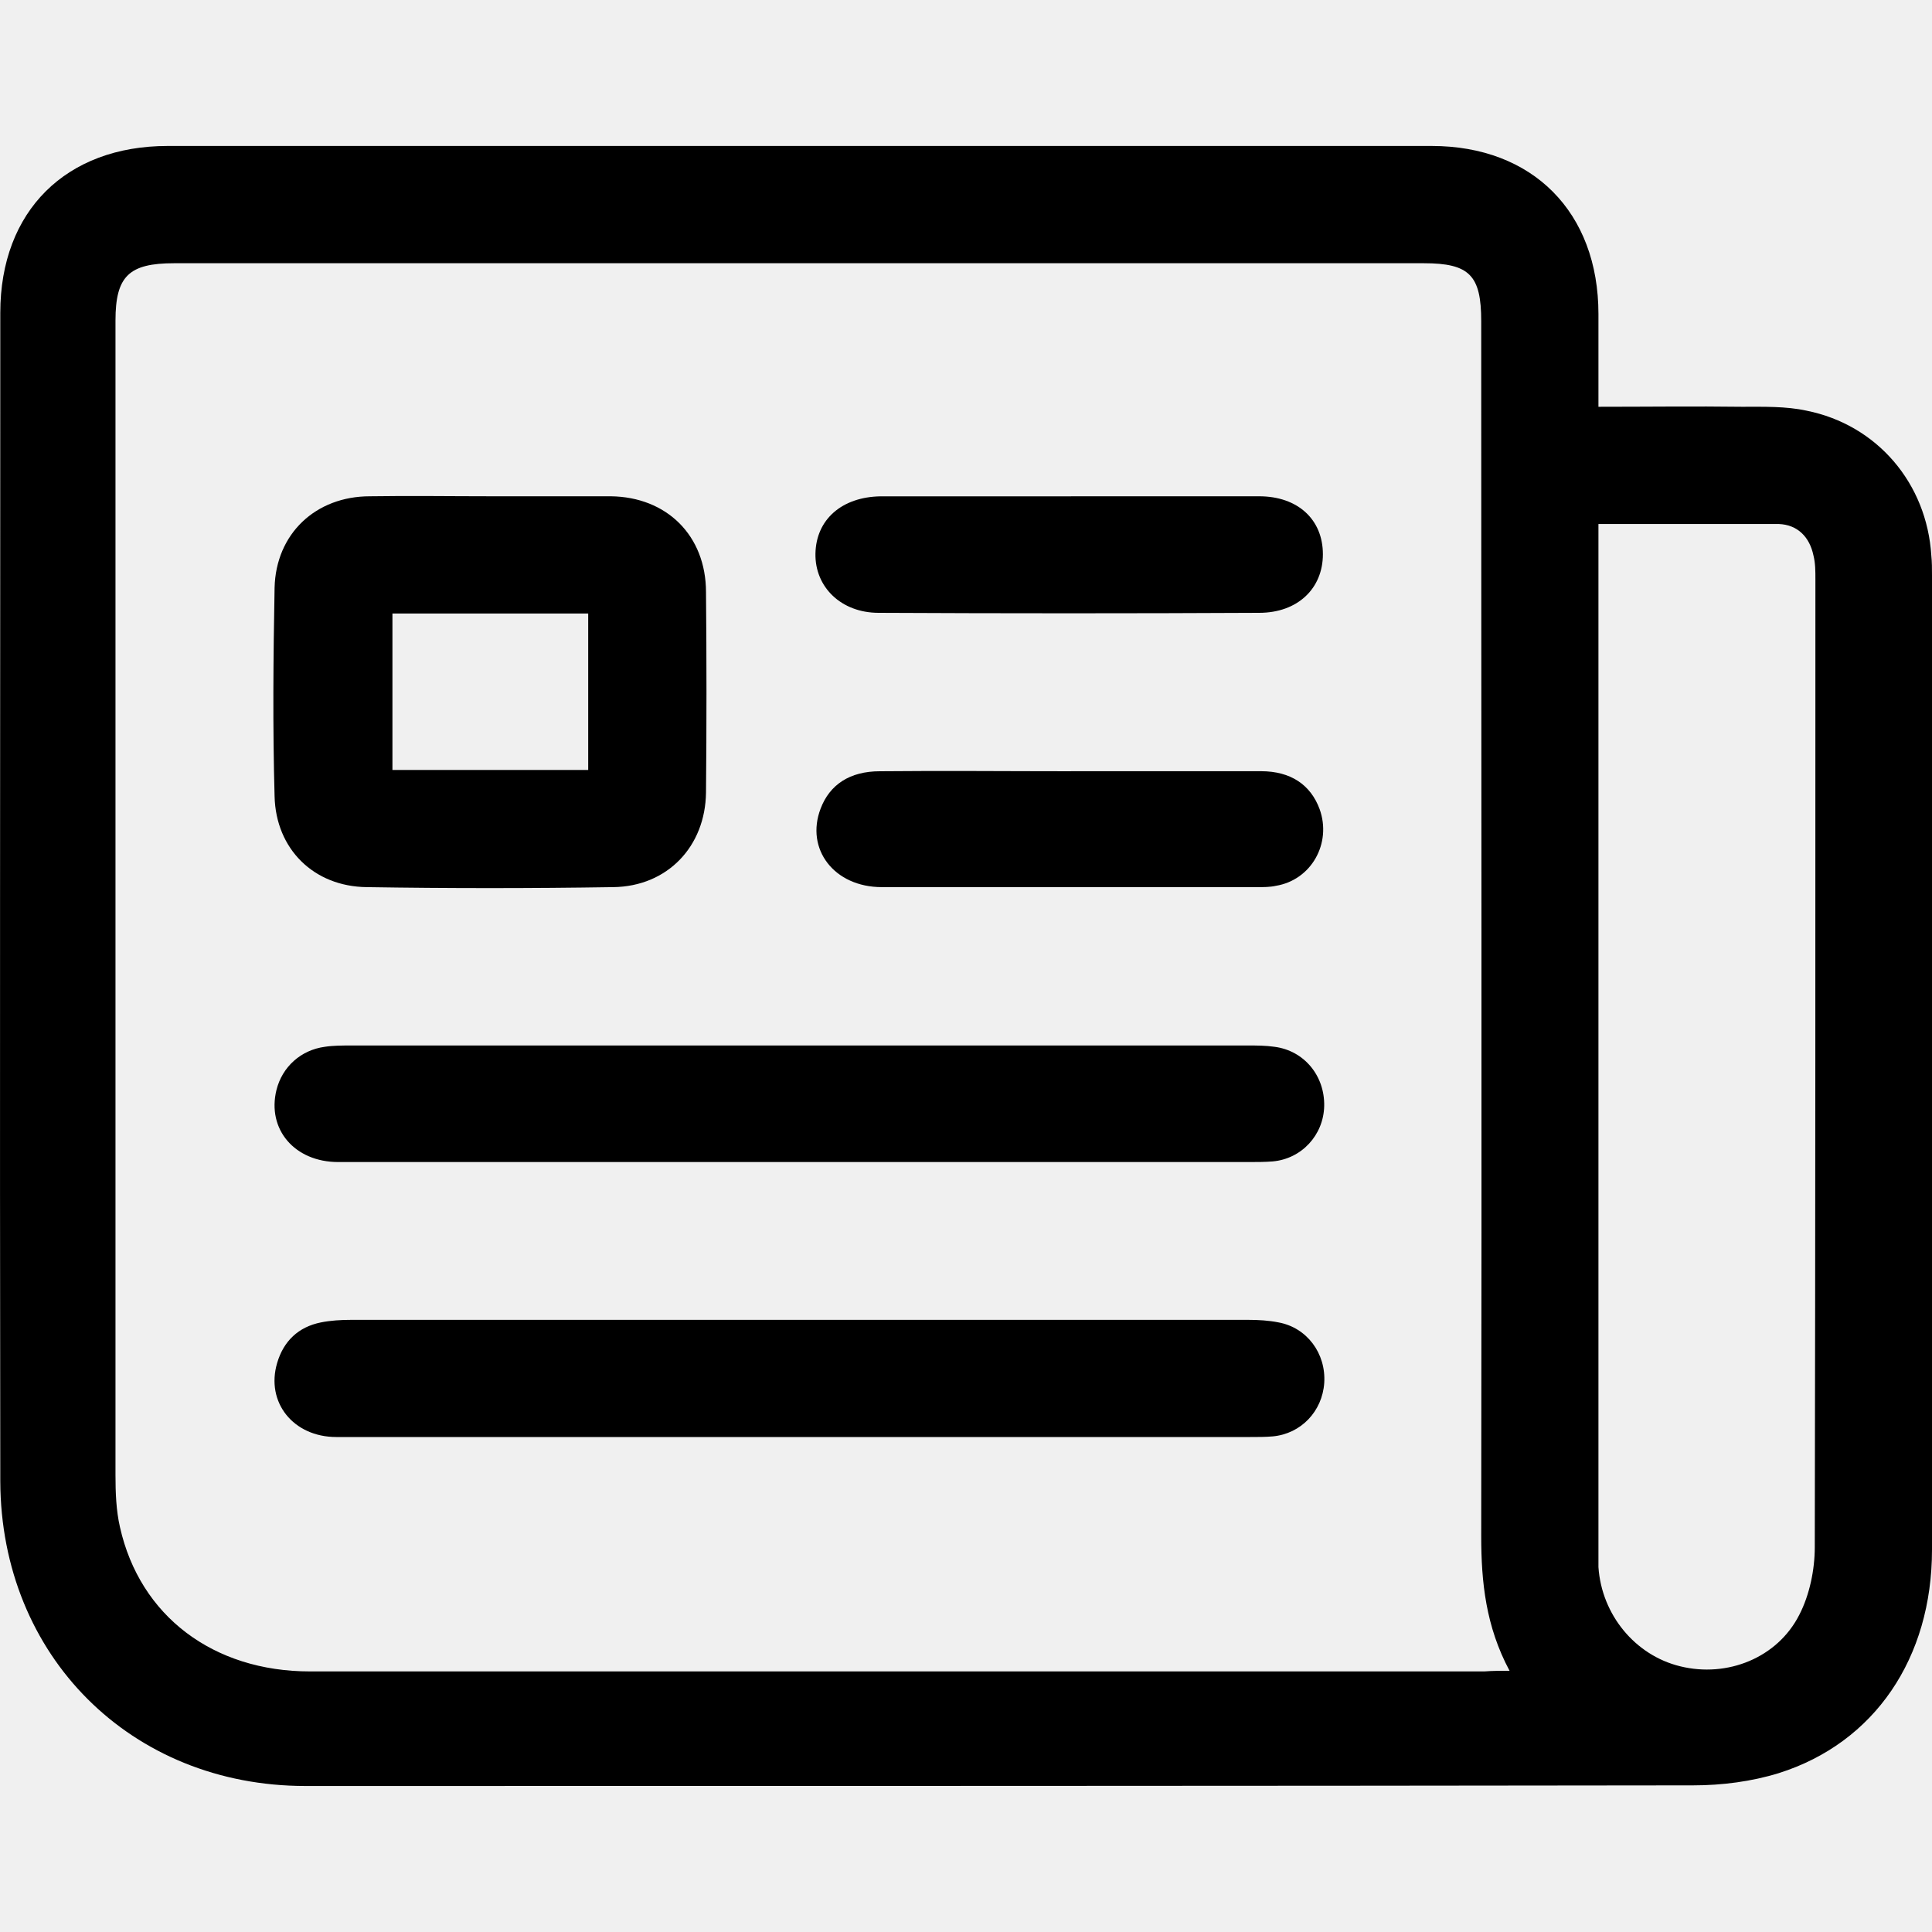
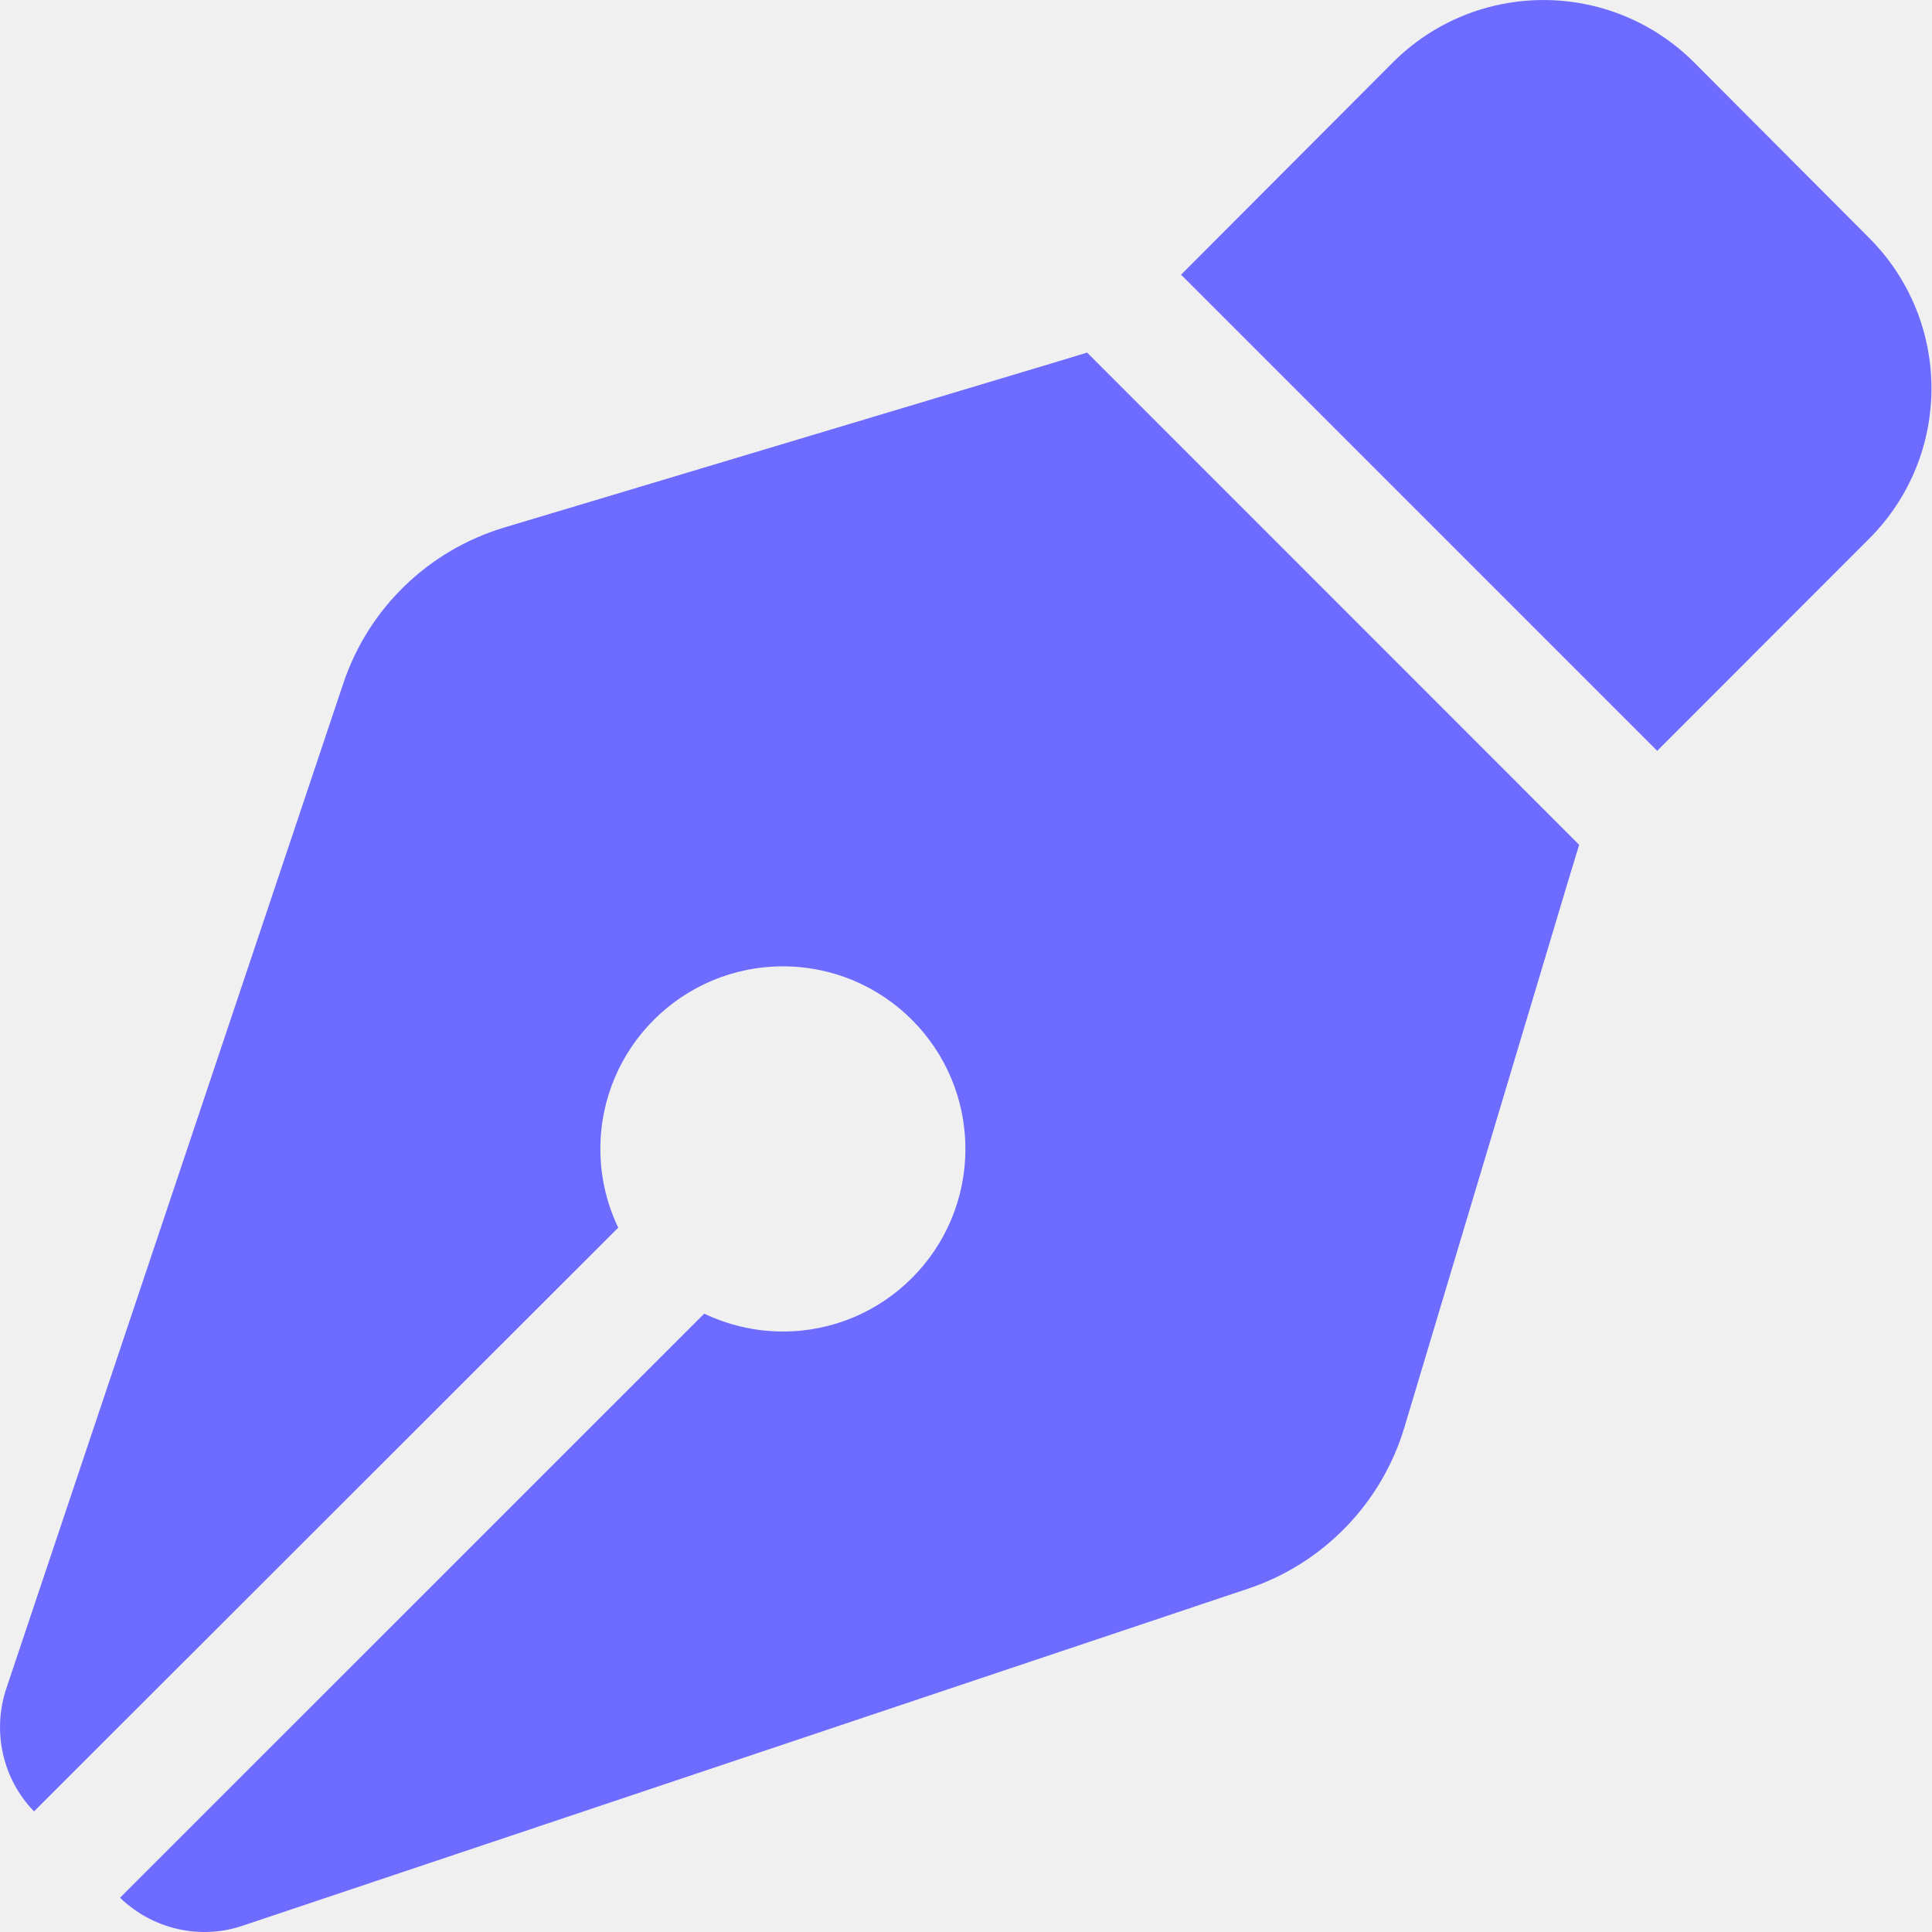
- <svg xmlns="http://www.w3.org/2000/svg" width="40" height="40" viewBox="0 0 40 40" fill="none" version="1.1" id="svg14">
-   <defs id="defs18" />
-   <path d="m 33.094,8.422 c 1.027,0 2,-0.013 2.973,0 0.44,0 0.907,-0.013 1.333,0.08 1.466,0.293 2.493,1.506 2.586,3 C 40,11.635 40,11.781 40,11.915 c 0,6.719 0,13.451 0,20.17 0,2.24 -1.186,3.999 -3.173,4.626 -0.56,0.173 -1.173,0.253 -1.773,0.253 -9.572,0.013 -19.144,0.013 -28.729,0.013 -3.613,0 -6.306,-2.693 -6.319,-6.306 -0.013,-8.065 0,-16.131 0,-24.196 0,-2.106 1.36,-3.453 3.466,-3.453 8.719,0 17.451,0 26.169,0 2.093,0 3.453,1.373 3.453,3.479 0,0.627 0,1.24 0,1.92 z m -1.84,26.17 c -0.493,-0.92 -0.587,-1.84 -0.587,-2.786 0.013,-8.385 0,-16.771 0,-25.156 0,-0.947 -0.24,-1.2 -1.187,-1.2 -8.625,0 -17.251,0 -25.876,0 -0.933,0 -1.213,0.267 -1.213,1.186 0,7.972 0,15.931 0,23.903 0,0.36 0.013,0.733 0.093,1.08 0.413,1.84 1.933,2.986 3.933,2.986 8.105,0 16.211,0 24.316,0 0.173,-0.013 0.307,-0.013 0.52,-0.013 z m 1.84,-23.743 c 0,0.2 0,0.333 0,0.467 0,6.919 0,13.838 0,20.757 0,0.12 0,0.253 0,0.373 0.067,0.986 0.76,1.826 1.693,2.053 0.973,0.24 2.013,-0.173 2.466,-1.067 0.213,-0.413 0.32,-0.933 0.32,-1.4 0.013,-6.679 0.013,-13.358 0.013,-20.037 0,-0.173 0,-0.333 -0.04,-0.493 -0.08,-0.387 -0.333,-0.64 -0.72,-0.653 -1.226,0 -2.453,0 -3.733,0 z" fill="white" id="path2" style="fill:#000000;stroke-width:1.053" />
-   <path d="m 10.178,10.275 c 0.827,0 1.653,0 2.466,0 1.16,0.013 1.973,0.813 1.973,1.986 0.013,1.386 0.013,2.76 0,4.146 -0.013,1.12 -0.8,1.946 -1.92,1.96 -1.706,0.027 -3.413,0.027 -5.106,0 -1.093,-0.013 -1.88,-0.787 -1.906,-1.88 -0.04,-1.44 -0.027,-2.88 0,-4.319 0.027,-1.12 0.853,-1.893 1.973,-1.893 0.84,-0.013 1.68,0 2.52,0 z m -2.053,5.666 c 1.373,0 2.706,0 4.053,0 0,-1.093 0,-2.16 0,-3.239 -1.36,0 -2.693,0 -4.053,0 0,1.08 0,2.146 0,3.239 z" fill="white" id="path4" style="fill:#000000;stroke-width:1.053" />
-   <path d="m 16.523,29.752 c -3.186,0 -6.372,0 -9.559,0 -0.893,0 -1.466,-0.72 -1.226,-1.533 0.133,-0.453 0.44,-0.747 0.907,-0.84 0.2,-0.04 0.413,-0.053 0.627,-0.053 6.186,0 12.385,0 18.571,0 0.213,0 0.427,0.013 0.627,0.053 0.587,0.107 0.986,0.64 0.947,1.253 -0.04,0.587 -0.48,1.053 -1.067,1.107 -0.147,0.013 -0.307,0.013 -0.467,0.013 -3.12,0 -6.239,0 -9.359,0 z" fill="white" id="path6" style="fill:#000000;stroke-width:1.053" />
-   <path d="m 16.563,24.059 c -3.186,0 -6.372,0 -9.559,0 -0.907,0 -1.48,-0.68 -1.28,-1.493 0.12,-0.48 0.507,-0.827 1,-0.893 0.173,-0.027 0.36,-0.027 0.547,-0.027 6.186,0 12.385,0 18.571,0 0.187,0 0.36,0 0.547,0.027 0.613,0.08 1.04,0.6 1.027,1.227 -0.013,0.6 -0.467,1.093 -1.067,1.146 -0.16,0.013 -0.333,0.013 -0.507,0.013 -3.106,0 -6.186,0 -9.279,-1e-6 z" fill="white" id="path8" style="fill:#000000;stroke-width:1.053" />
-   <path d="m 22.176,10.275 c 1.293,0 2.6,0 3.893,0 0.8,0 1.32,0.48 1.32,1.2 0,0.707 -0.52,1.213 -1.32,1.213 -2.626,0.013 -5.253,0.013 -7.879,0 -0.773,0 -1.32,-0.533 -1.307,-1.226 0.013,-0.707 0.547,-1.173 1.347,-1.186 1.32,0 2.64,0 3.946,0 z" fill="white" id="path10" style="fill:#000000;stroke-width:1.053" />
-   <path d="m 22.176,15.967 c 1.307,0 2.626,0 3.933,0 0.613,0 1.027,0.28 1.213,0.787 0.253,0.707 -0.173,1.466 -0.907,1.586 -0.12,0.027 -0.253,0.027 -0.373,0.027 -2.6,0 -5.199,0 -7.785,0 -0.987,0 -1.587,-0.787 -1.267,-1.626 0.187,-0.493 0.6,-0.773 1.227,-0.773 1.306,-0.013 2.64,0 3.959,0 z" fill="white" id="path12" style="fill:#000000;stroke-width:1.053" />
+ <svg xmlns="http://www.w3.org/2000/svg" width="16" height="16" viewBox="0 0 16 16" fill="none">
+   <g clip-path="url(#clip0_111_209)">
+     <path d="M11.535 0.517L9.781 2.275L13.724 6.218L15.478 4.463C16.168 3.774 16.168 2.659 15.478 1.969L14.03 0.517C13.34 -0.172 12.225 -0.172 11.535 0.517ZM9.003 2.92L8.713 3.008L4.175 4.369C3.548 4.558 3.051 5.037 2.843 5.66L0.053 13.981C-0.067 14.337 0.021 14.734 0.282 15.001L5.12 10.167C5.025 9.969 4.972 9.748 4.972 9.515C4.972 8.68 5.649 8.003 6.484 8.003C7.318 8.003 7.995 8.68 7.995 9.515C7.995 10.35 7.318 11.027 6.484 11.027C6.251 11.027 6.03 10.973 5.832 10.879L0.994 15.716C1.265 15.978 1.659 16.069 2.015 15.946L10.338 13.156C10.959 12.948 11.441 12.45 11.63 11.823L12.99 7.285L13.078 6.996L9.003 2.92Z" fill="#6E6CFF" />
+   </g>
+   <defs>
+     <clipPath id="clip0_111_209">
+       <rect width="16" height="16" fill="white" />
+     </clipPath>
+   </defs>
</svg>
